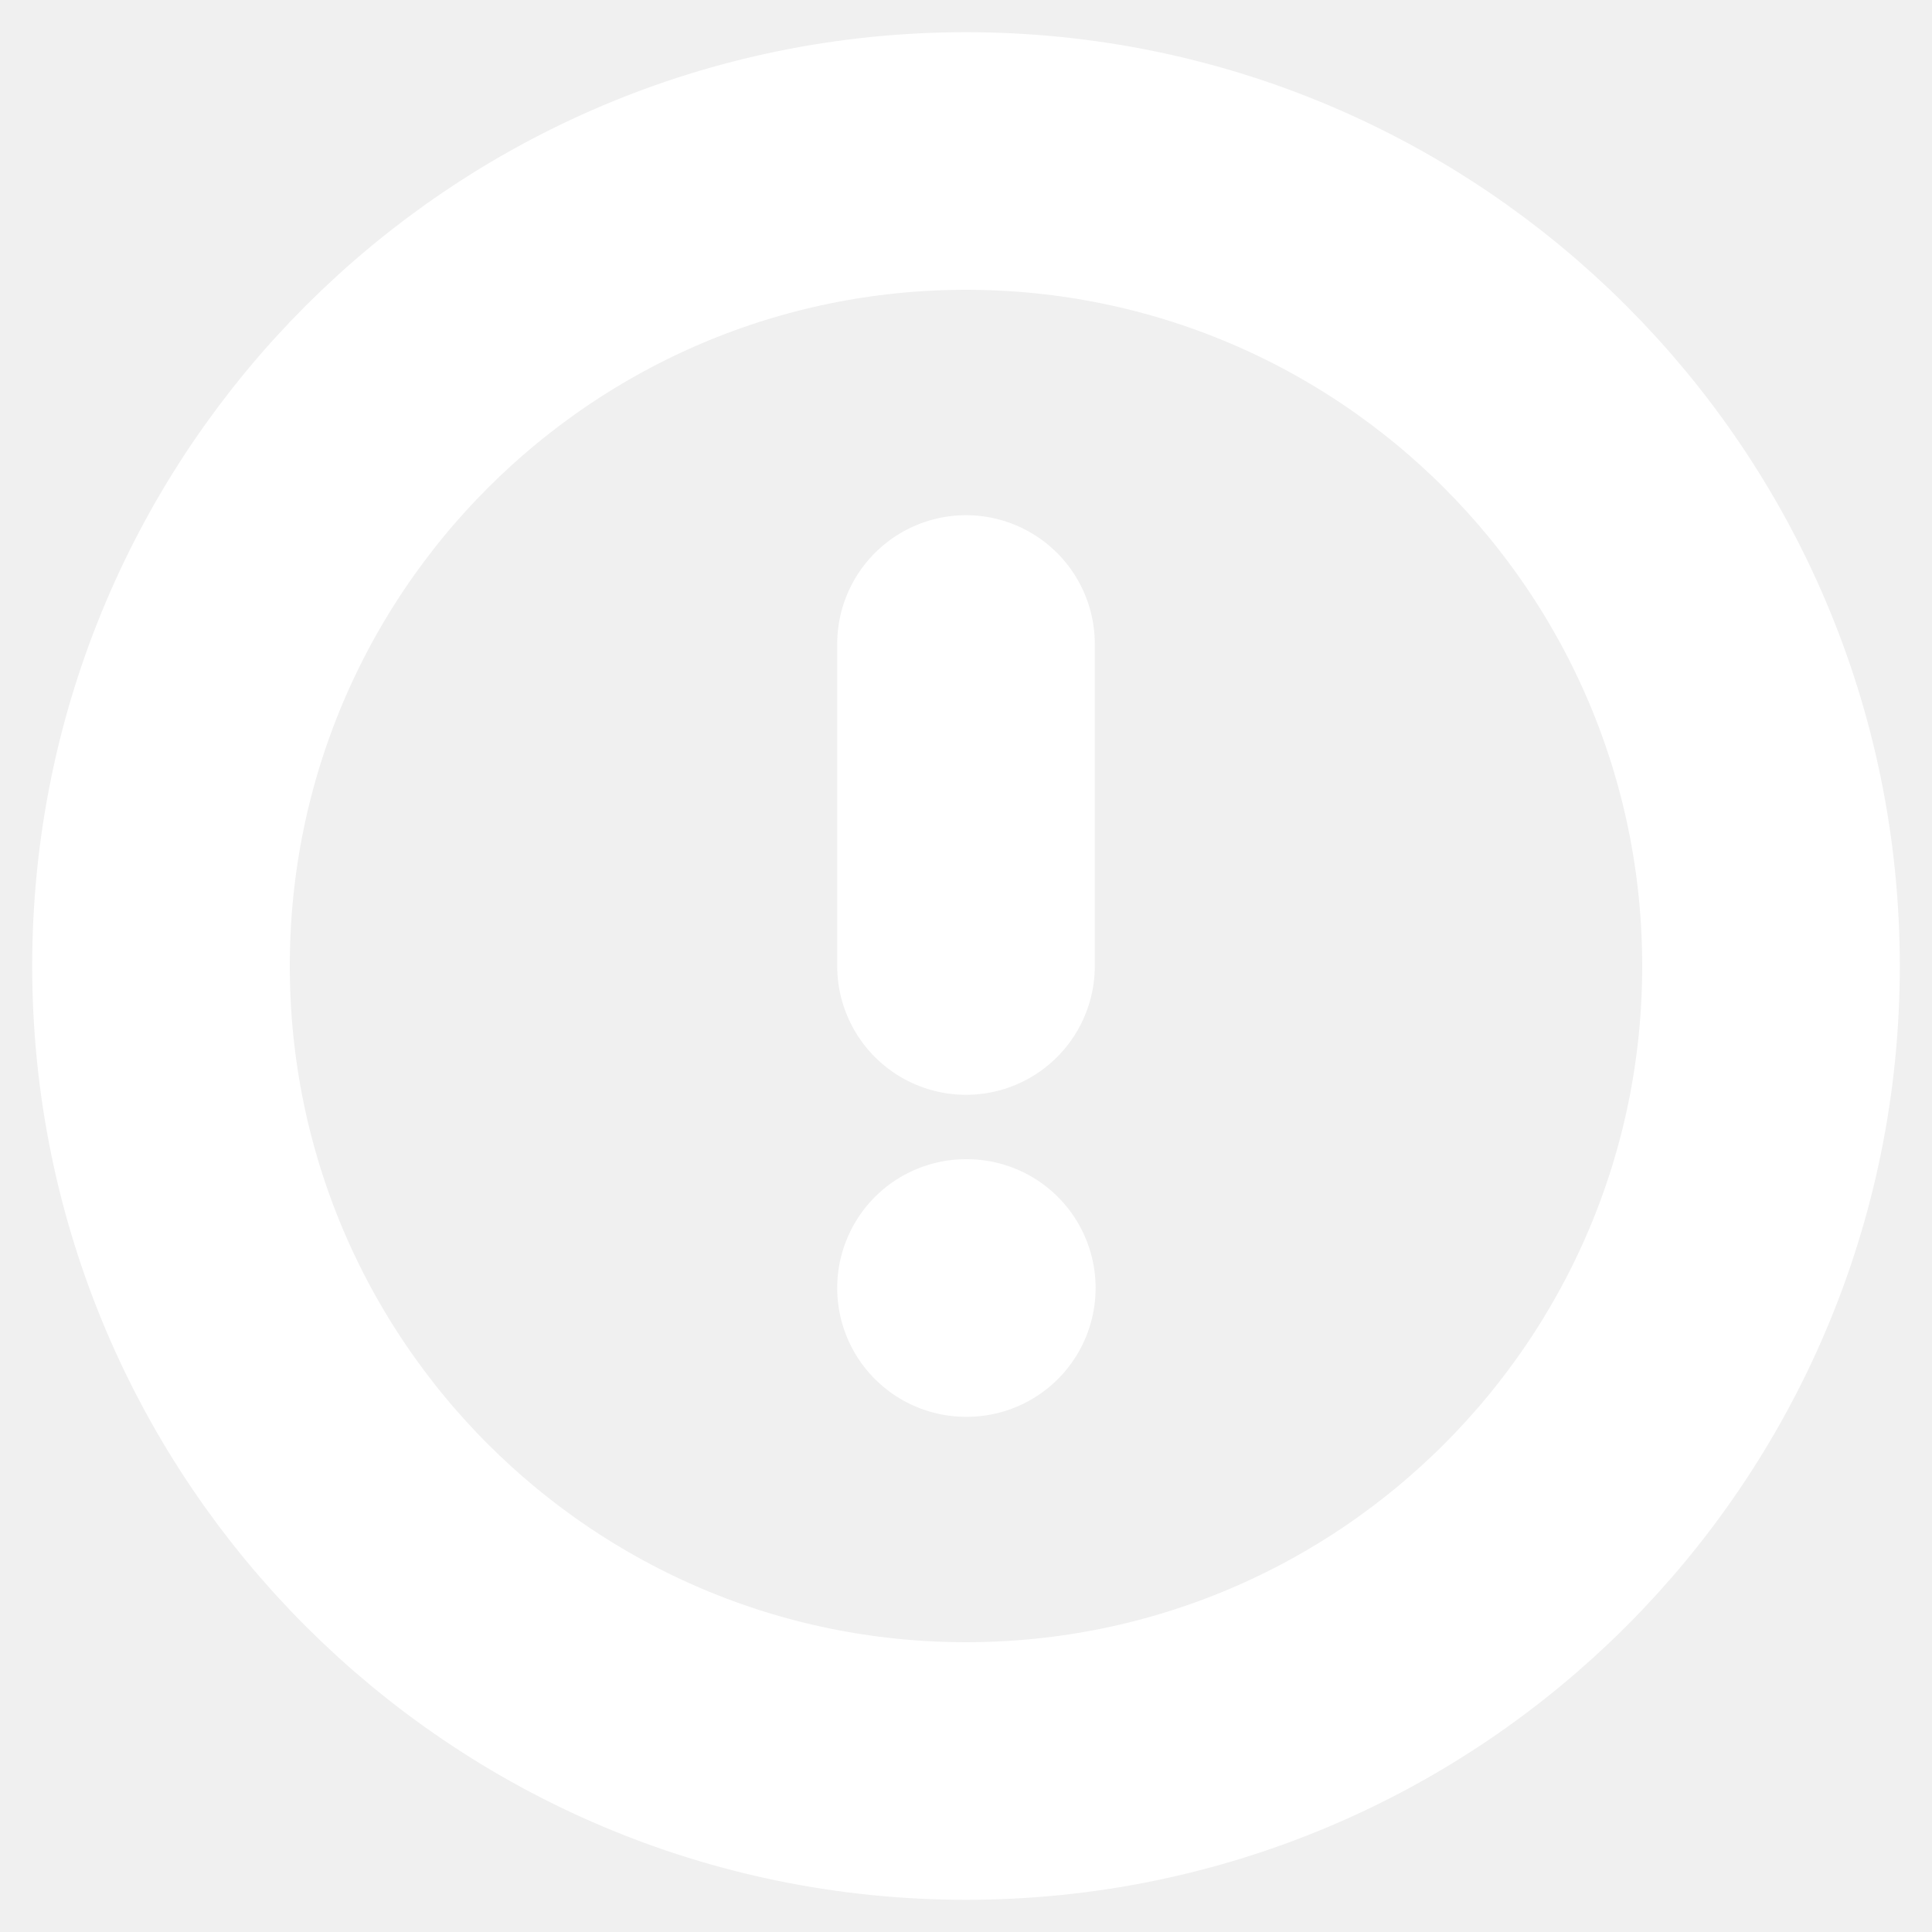
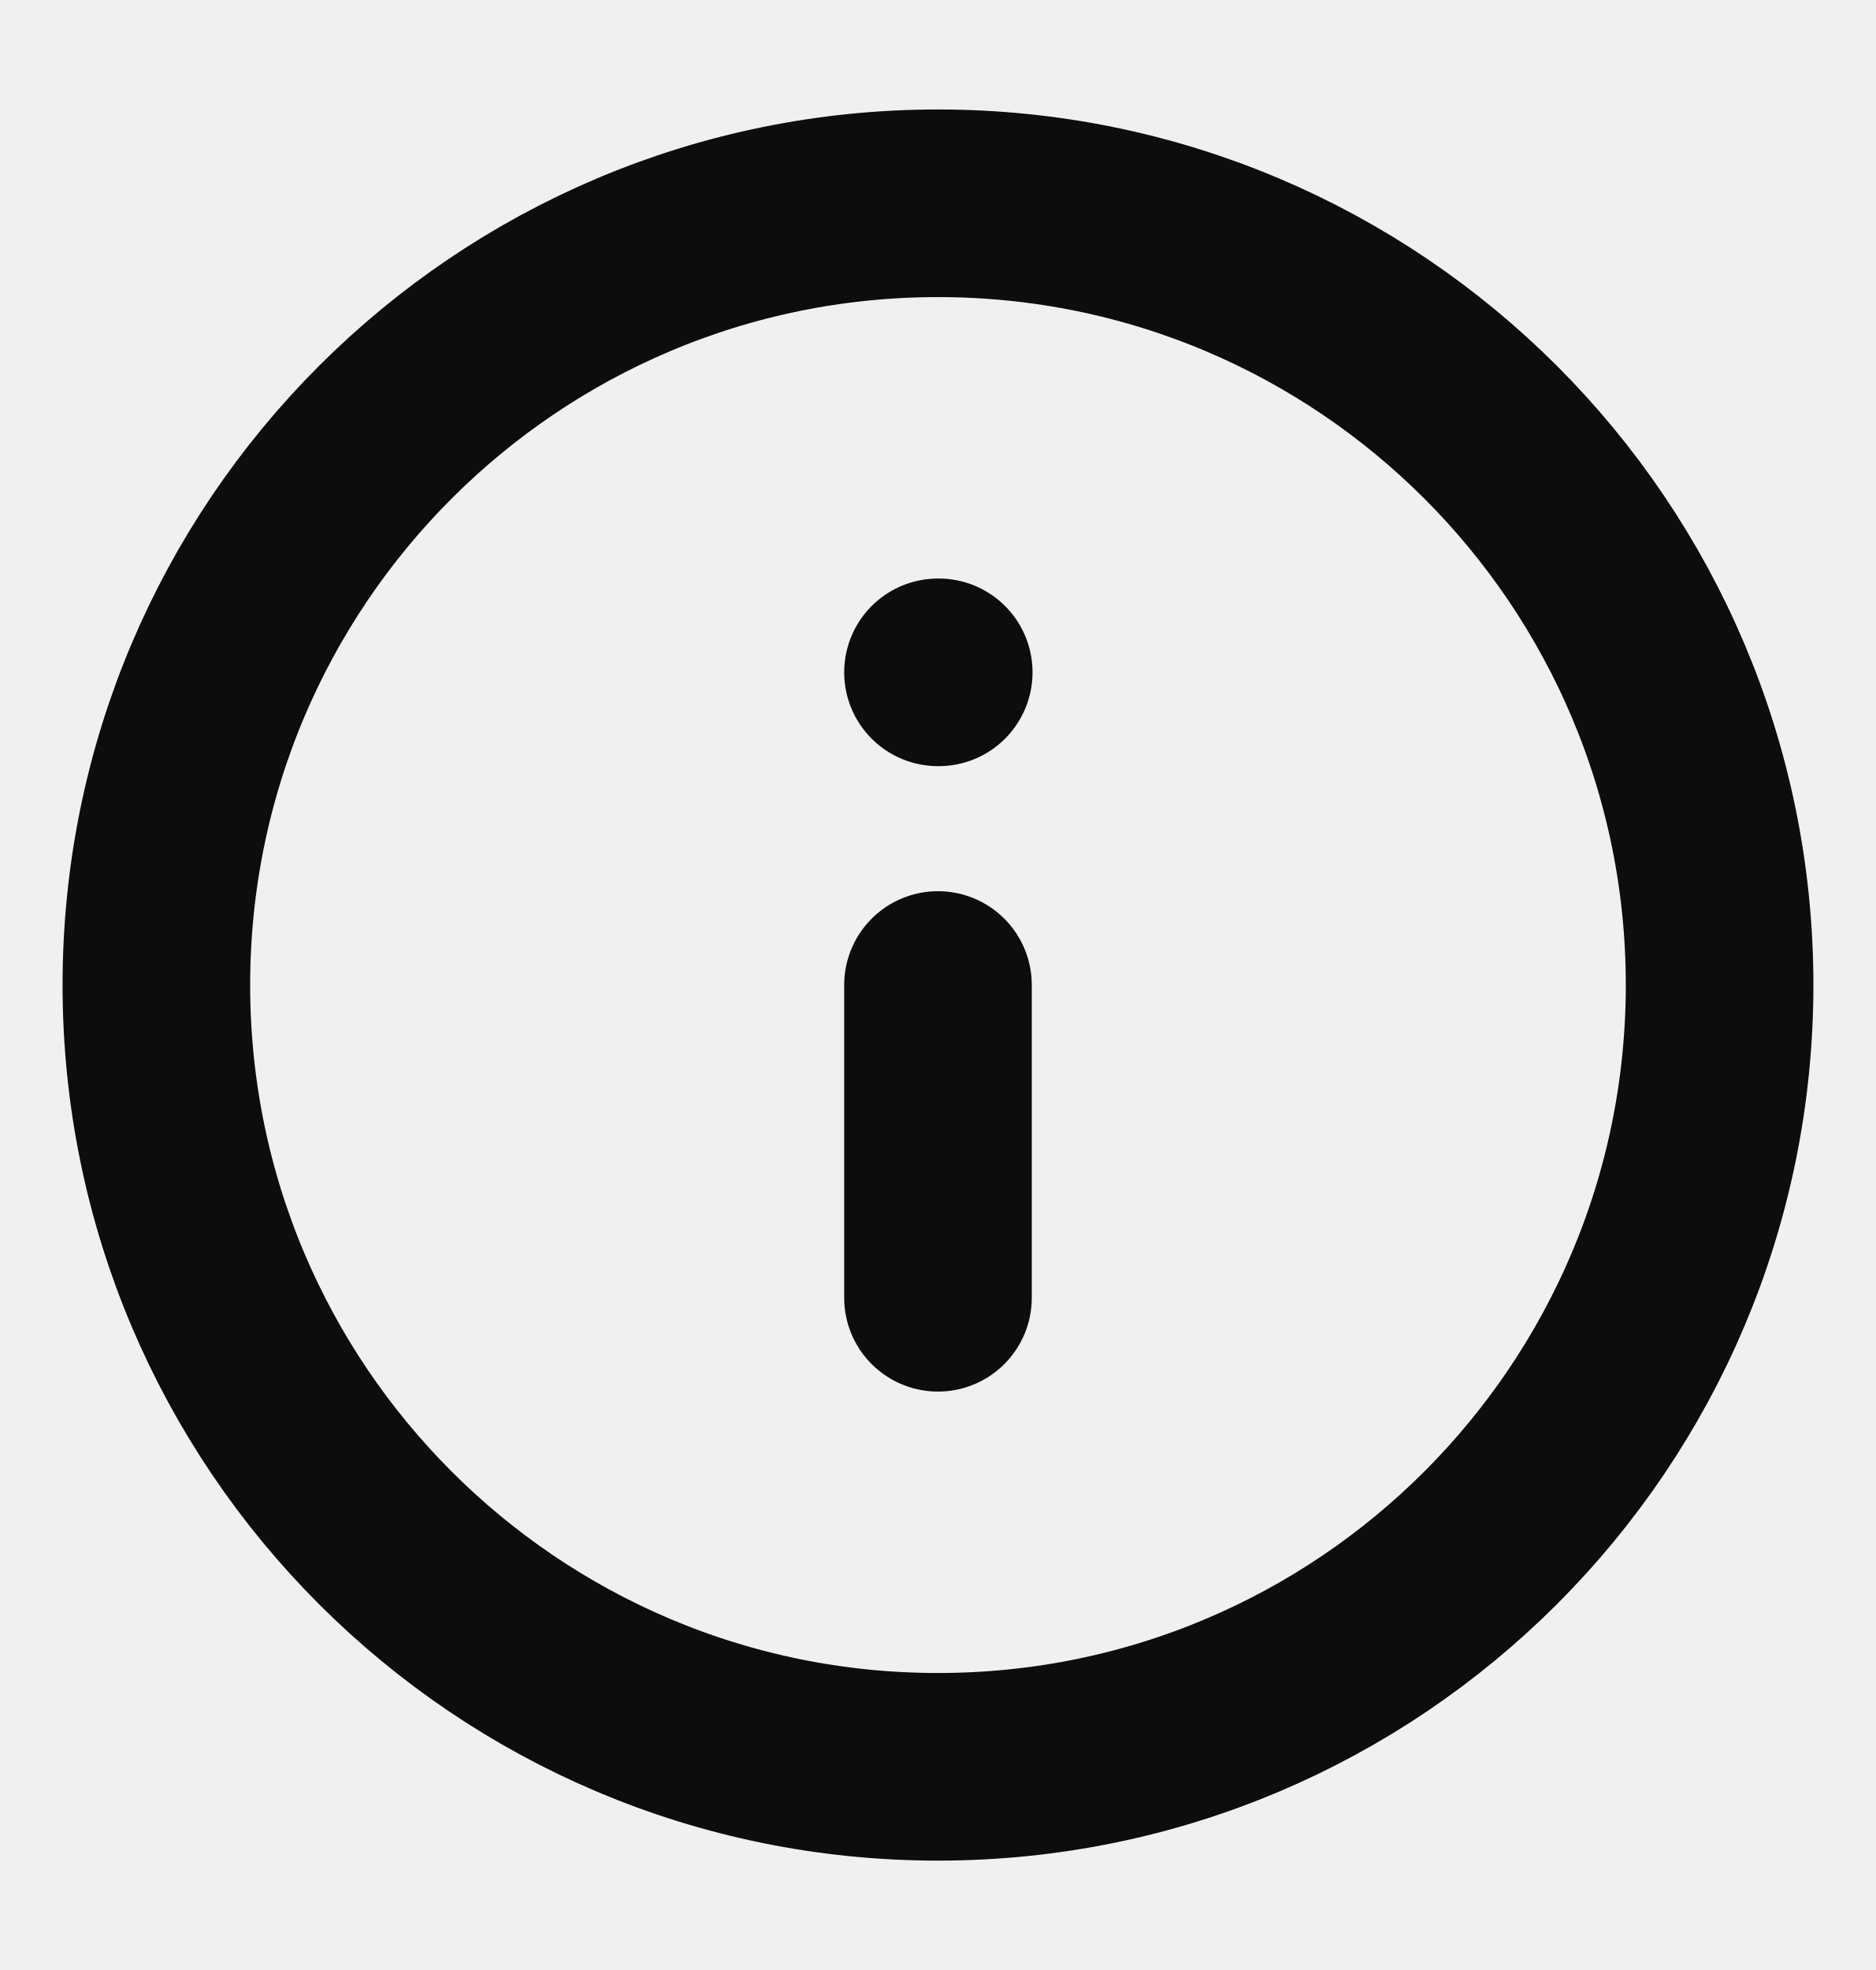
- <svg xmlns="http://www.w3.org/2000/svg" width="12" height="12" viewBox="0 0 12 12" fill="none">
-   <path d="M6 4V6M6 8H6.005M11 6C11 8.761 8.761 11 6 11C3.239 11 1 8.761 1 6C1 3.239 3.239 1 6 1C8.761 1 11 3.239 11 6Z" stroke="white" stroke-width="1.6" stroke-linecap="round" stroke-linejoin="round" />
+ <svg xmlns="http://www.w3.org/2000/svg" width="20" height="21" viewBox="0 0 20 21" fill="none">
+   <path d="M10 13.834V10.5M10 7.167H10.008M18.333 10.5C18.333 15.103 14.602 18.834 10 18.834C5.398 18.834 1.667 15.103 1.667 10.5C1.667 5.898 5.398 2.167 10 2.167C14.602 2.167 18.333 5.898 18.333 10.5Z" stroke="#0D0D0D" stroke-width="2" stroke-linecap="round" stroke-linejoin="round" />
</svg>
